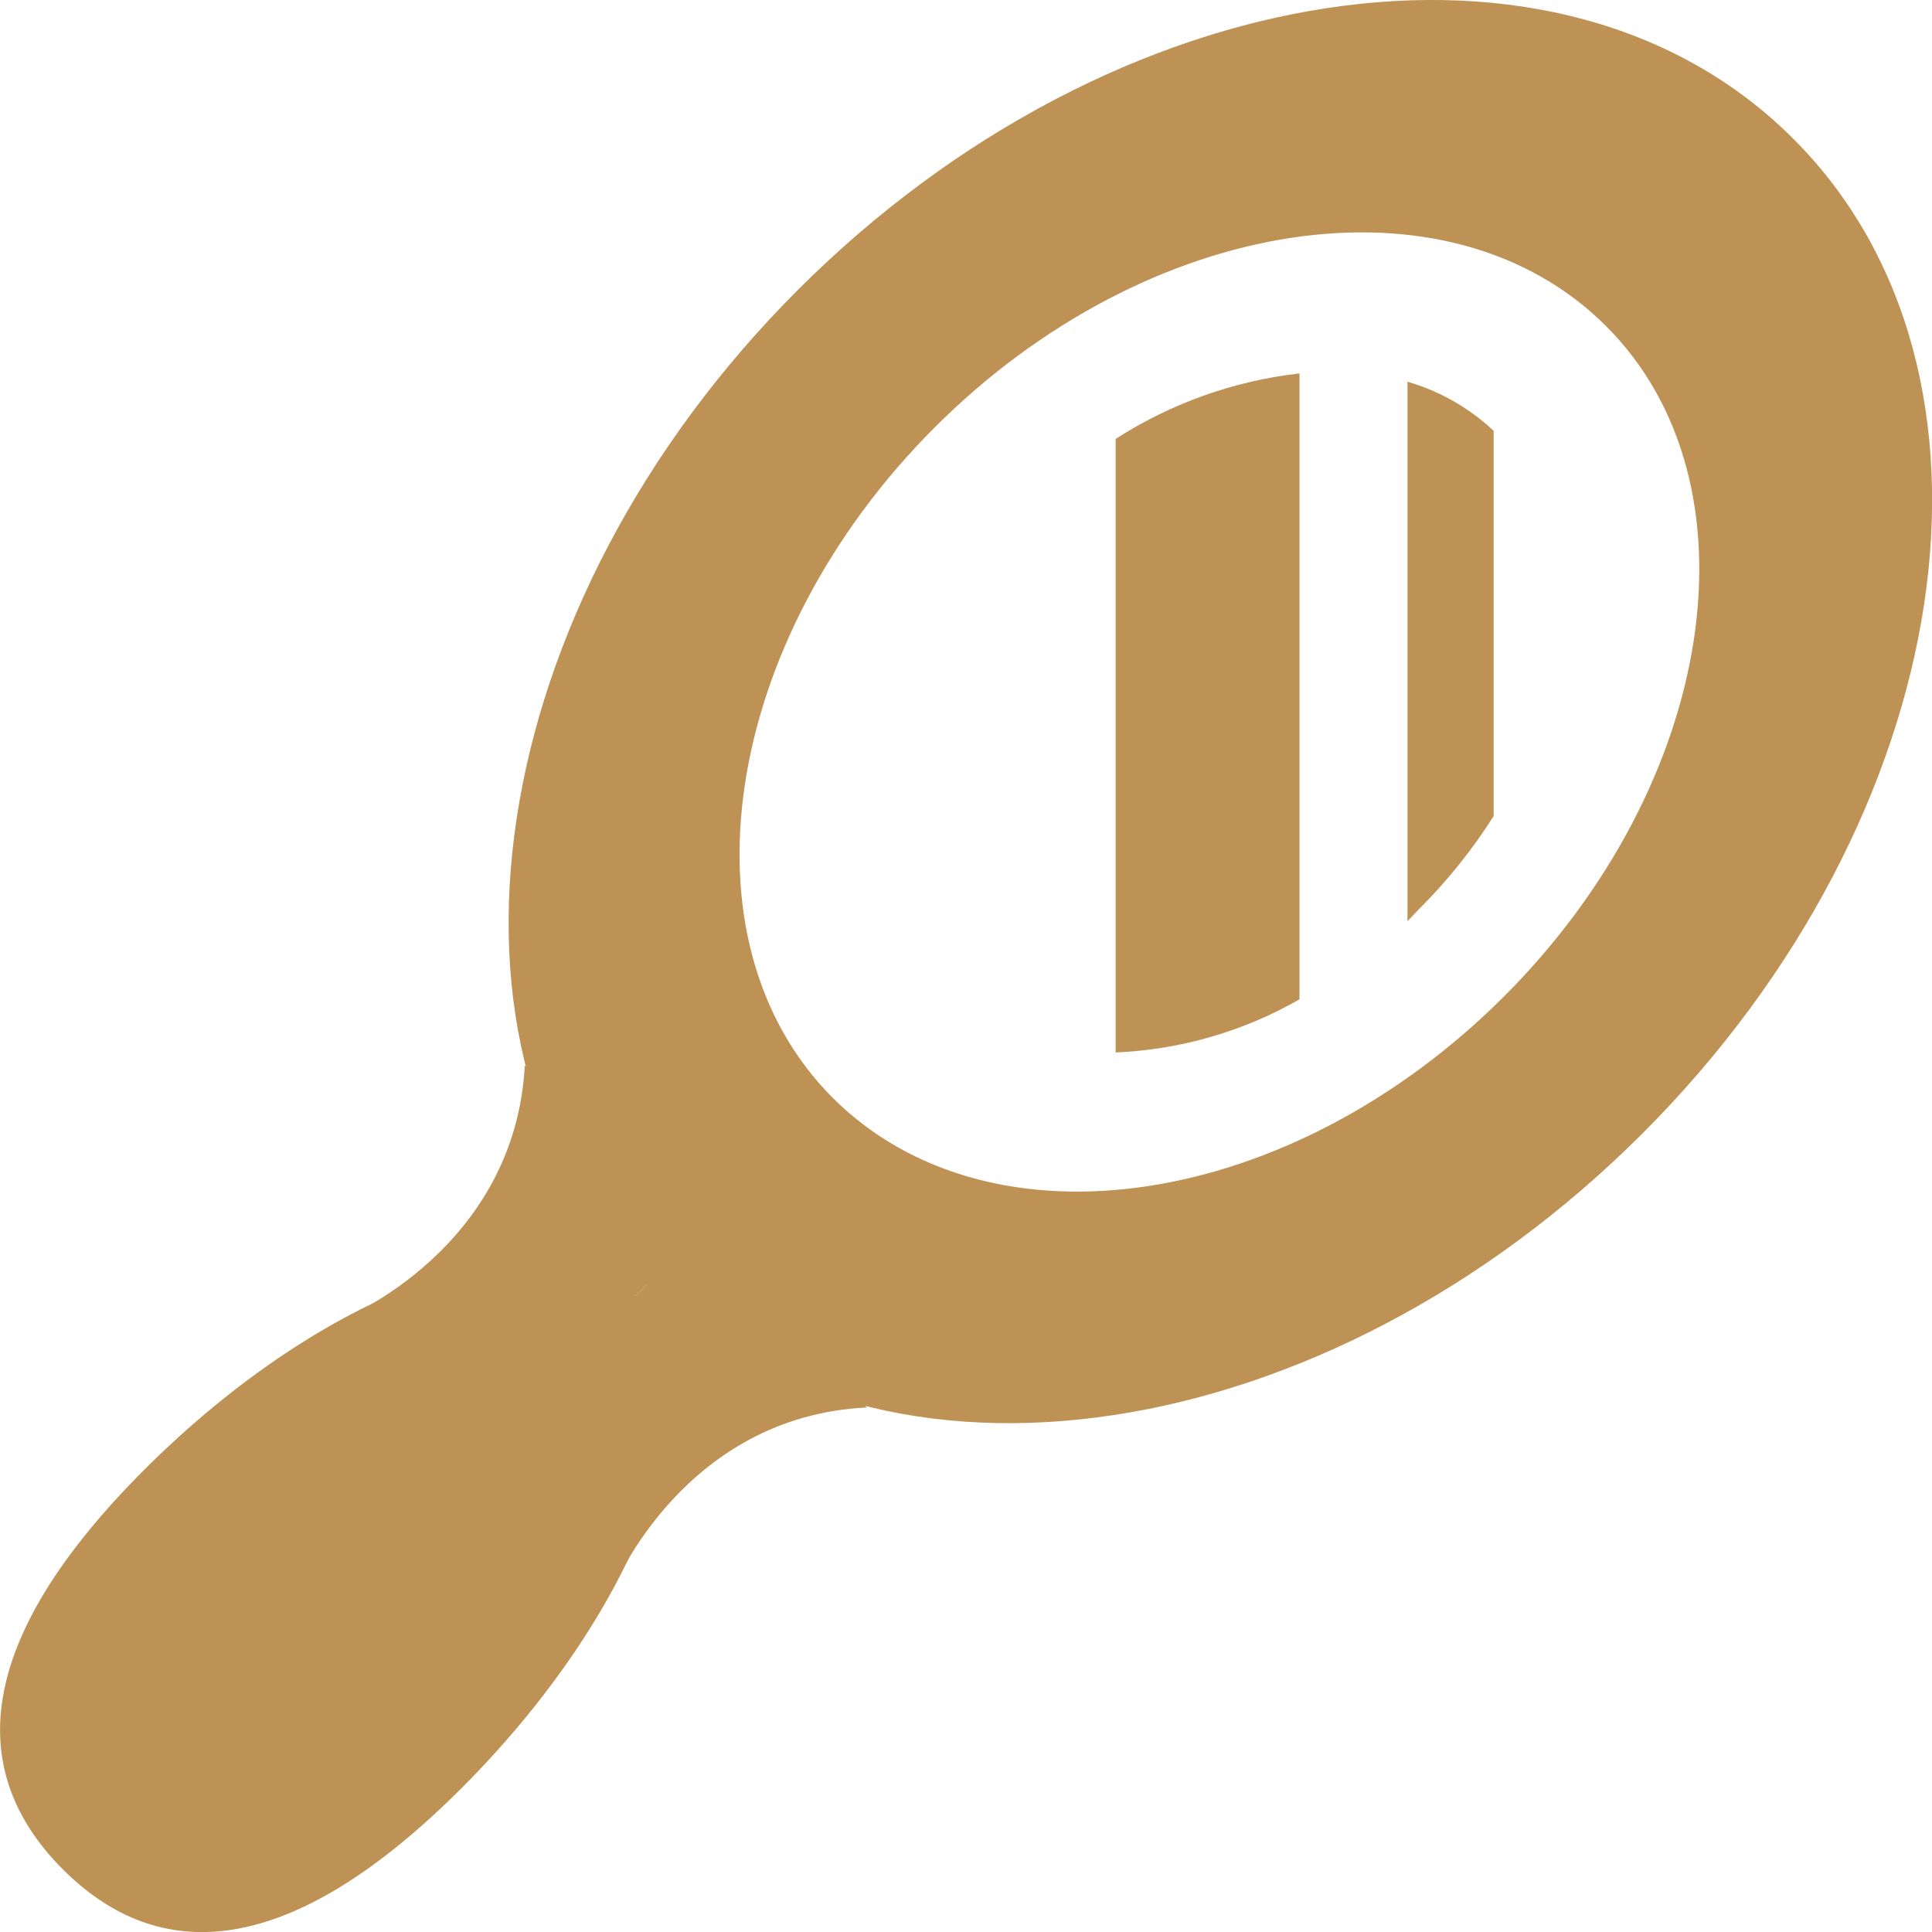
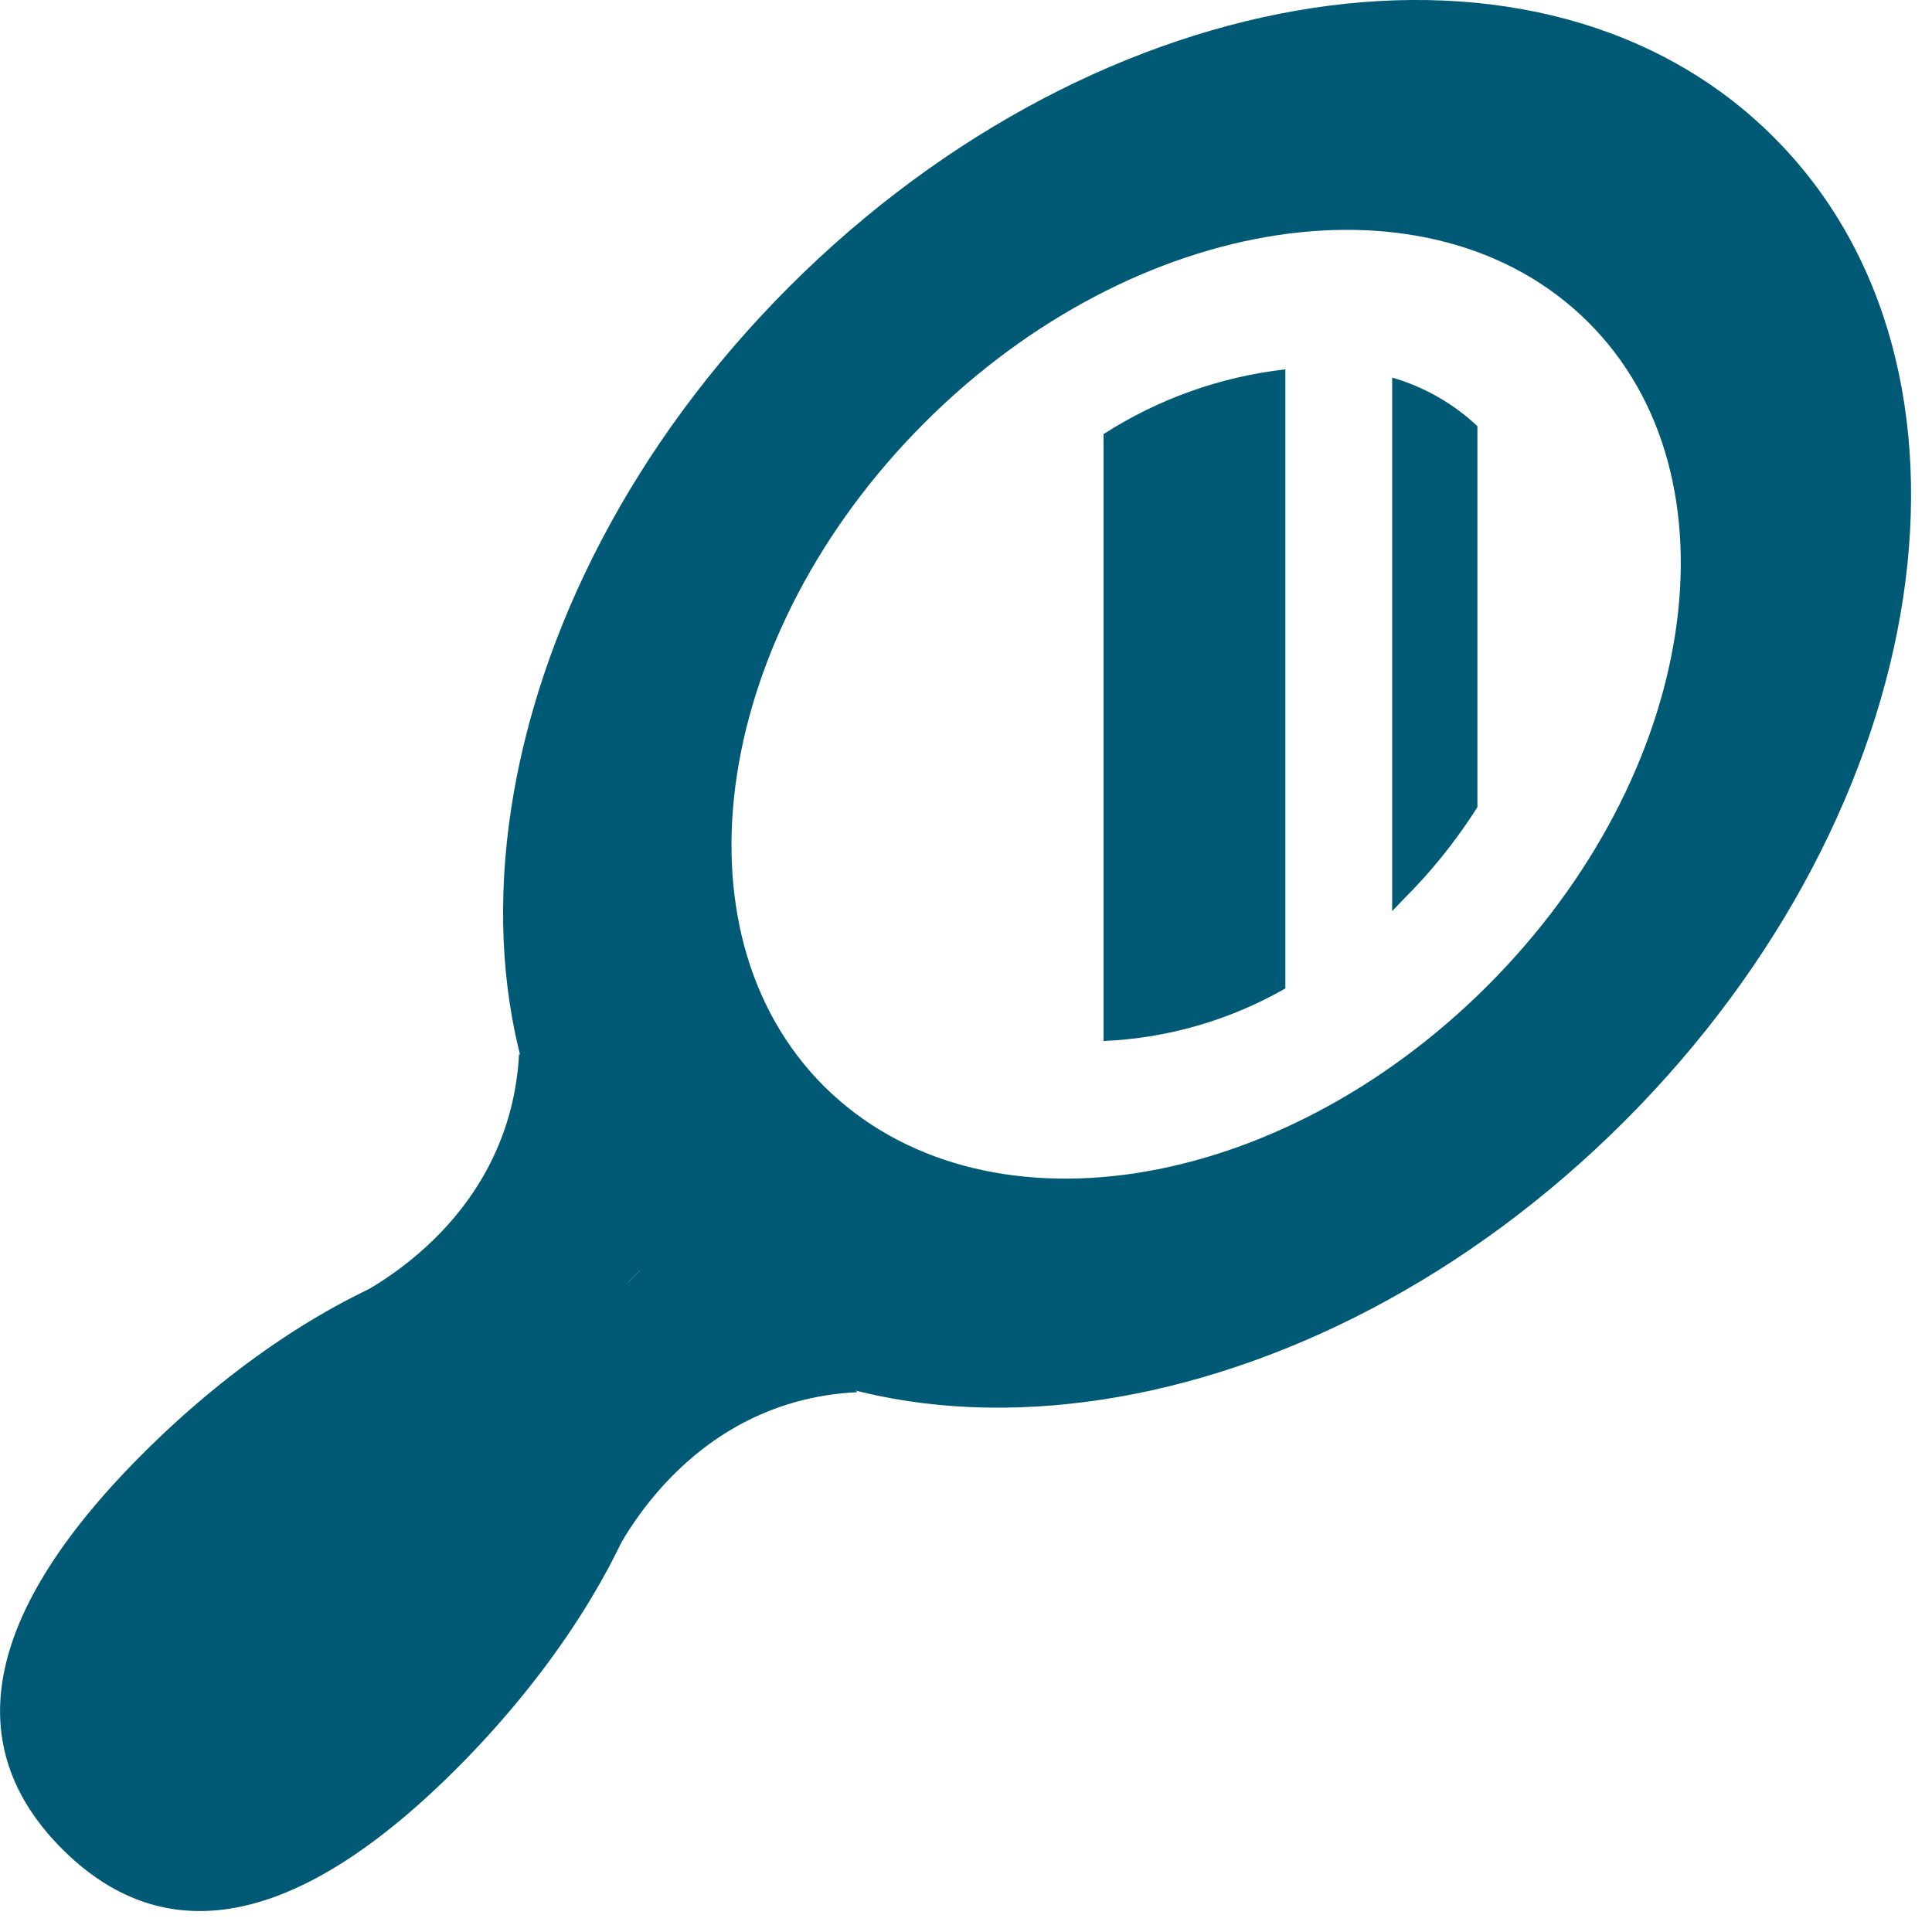
- <svg xmlns="http://www.w3.org/2000/svg" viewBox="0 0 67.26 67.26">
-   <defs>
-     <style>.cls-1{fill:#bd9254;}</style>
-   </defs>
-   <g id="Layer_2" data-name="Layer 2">
-     <g id="_1" data-name=" 1">
-       <path class="cls-1" d="M49.38,31.67A18.7,18.7,0,0,0,52,28.41V15a7.36,7.36,0,0,0-3-1.71V32.07Z" />
-       <path class="cls-1" d="M38.84,15.28V36.64a14.08,14.08,0,0,0,6.4-1.85V13A14.94,14.94,0,0,0,38.84,15.28Z" />
-       <path class="cls-1" d="M62.43,4.83C54.32-3.29,38.81-.93,27.79,10.08S14.42,36.61,22.54,44.72s23.62,5.76,34.64-5.26S70.55,12.94,62.43,4.83ZM29,38.23c-5.47-5.47-3.88-15.93,3.54-23.35s17.88-9,23.36-3.54,3.88,15.93-3.54,23.35S34.5,43.7,29,38.23Z" />
-       <path class="cls-1" d="M16.07,62.25c-6.4,6.4-10.83,5.88-13.88,2.83S-1.39,57.59,5,51.19s14.06-9.12,17.12-6.06S22.47,55.84,16.07,62.25Z" />
-       <path class="cls-1" d="M21.38,55.24S23.81,49.3,30.18,49L24.24,43,16.7,50.56Z" />
-       <path class="cls-1" d="M12,45.88s5.93-2.42,6.27-8.79L24.24,43,16.7,50.56Z" />
-     </g>
+ <svg xmlns="http://www.w3.org/2000/svg" width="100%" height="100%" viewBox="0 0 68 68" version="1.1" xml:space="preserve" style="fill-rule:evenodd;clip-rule:evenodd;stroke-linejoin:round;stroke-miterlimit:1.414;">
+   <g id="__1">
+     <path d="M49.38,31.67c0.992,-0.985 1.871,-2.079 2.62,-3.26l0,-13.41c-0.85,-0.8 -1.879,-1.386 -3,-1.71l0,18.78l0.38,-0.4Z" style="fill:#005a76;fill-rule:nonzero;" />
+     <path d="M38.84,15.28l0,21.36c2.25,-0.096 4.445,-0.73 6.4,-1.85l0,-21.79c-2.28,0.258 -4.47,1.039 -6.4,2.28l0,0Z" style="fill:#005a76;fill-rule:nonzero;" />
+     <path d="M62.43,4.83c-8.11,-8.12 -23.62,-5.76 -34.64,5.25c-11.02,11.01 -13.37,26.53 -5.25,34.64c8.12,8.11 23.62,5.76 34.64,-5.26c11.02,-11.02 13.37,-26.52 5.25,-34.63Zm-33.43,33.4c-5.47,-5.47 -3.88,-15.93 3.54,-23.35c7.42,-7.42 17.88,-9 23.36,-3.54c5.48,5.46 3.88,15.93 -3.54,23.35c-7.42,7.42 -17.86,9.01 -23.36,3.54Z" style="fill:#005a76;fill-rule:nonzero;" />
+     <path d="M16.07,62.25c-6.4,6.4 -10.83,5.88 -13.88,2.83c-3.05,-3.05 -3.58,-7.49 2.81,-13.89c6.39,-6.4 14.06,-9.12 17.12,-6.06c3.06,3.06 0.35,10.71 -6.05,17.12Z" style="fill:#005a76;fill-rule:nonzero;" />
+     <path d="M21.38,55.24c0,0 2.43,-5.94 8.8,-6.24l-5.94,-6l-7.54,7.56l4.68,4.68Z" style="fill:#005a76;fill-rule:nonzero;" />
+     <path d="M12,45.88c0,0 5.93,-2.42 6.27,-8.79l5.97,5.91l-7.54,7.56l-4.7,-4.68Z" style="fill:#005a76;fill-rule:nonzero;" />
  </g>
</svg>
